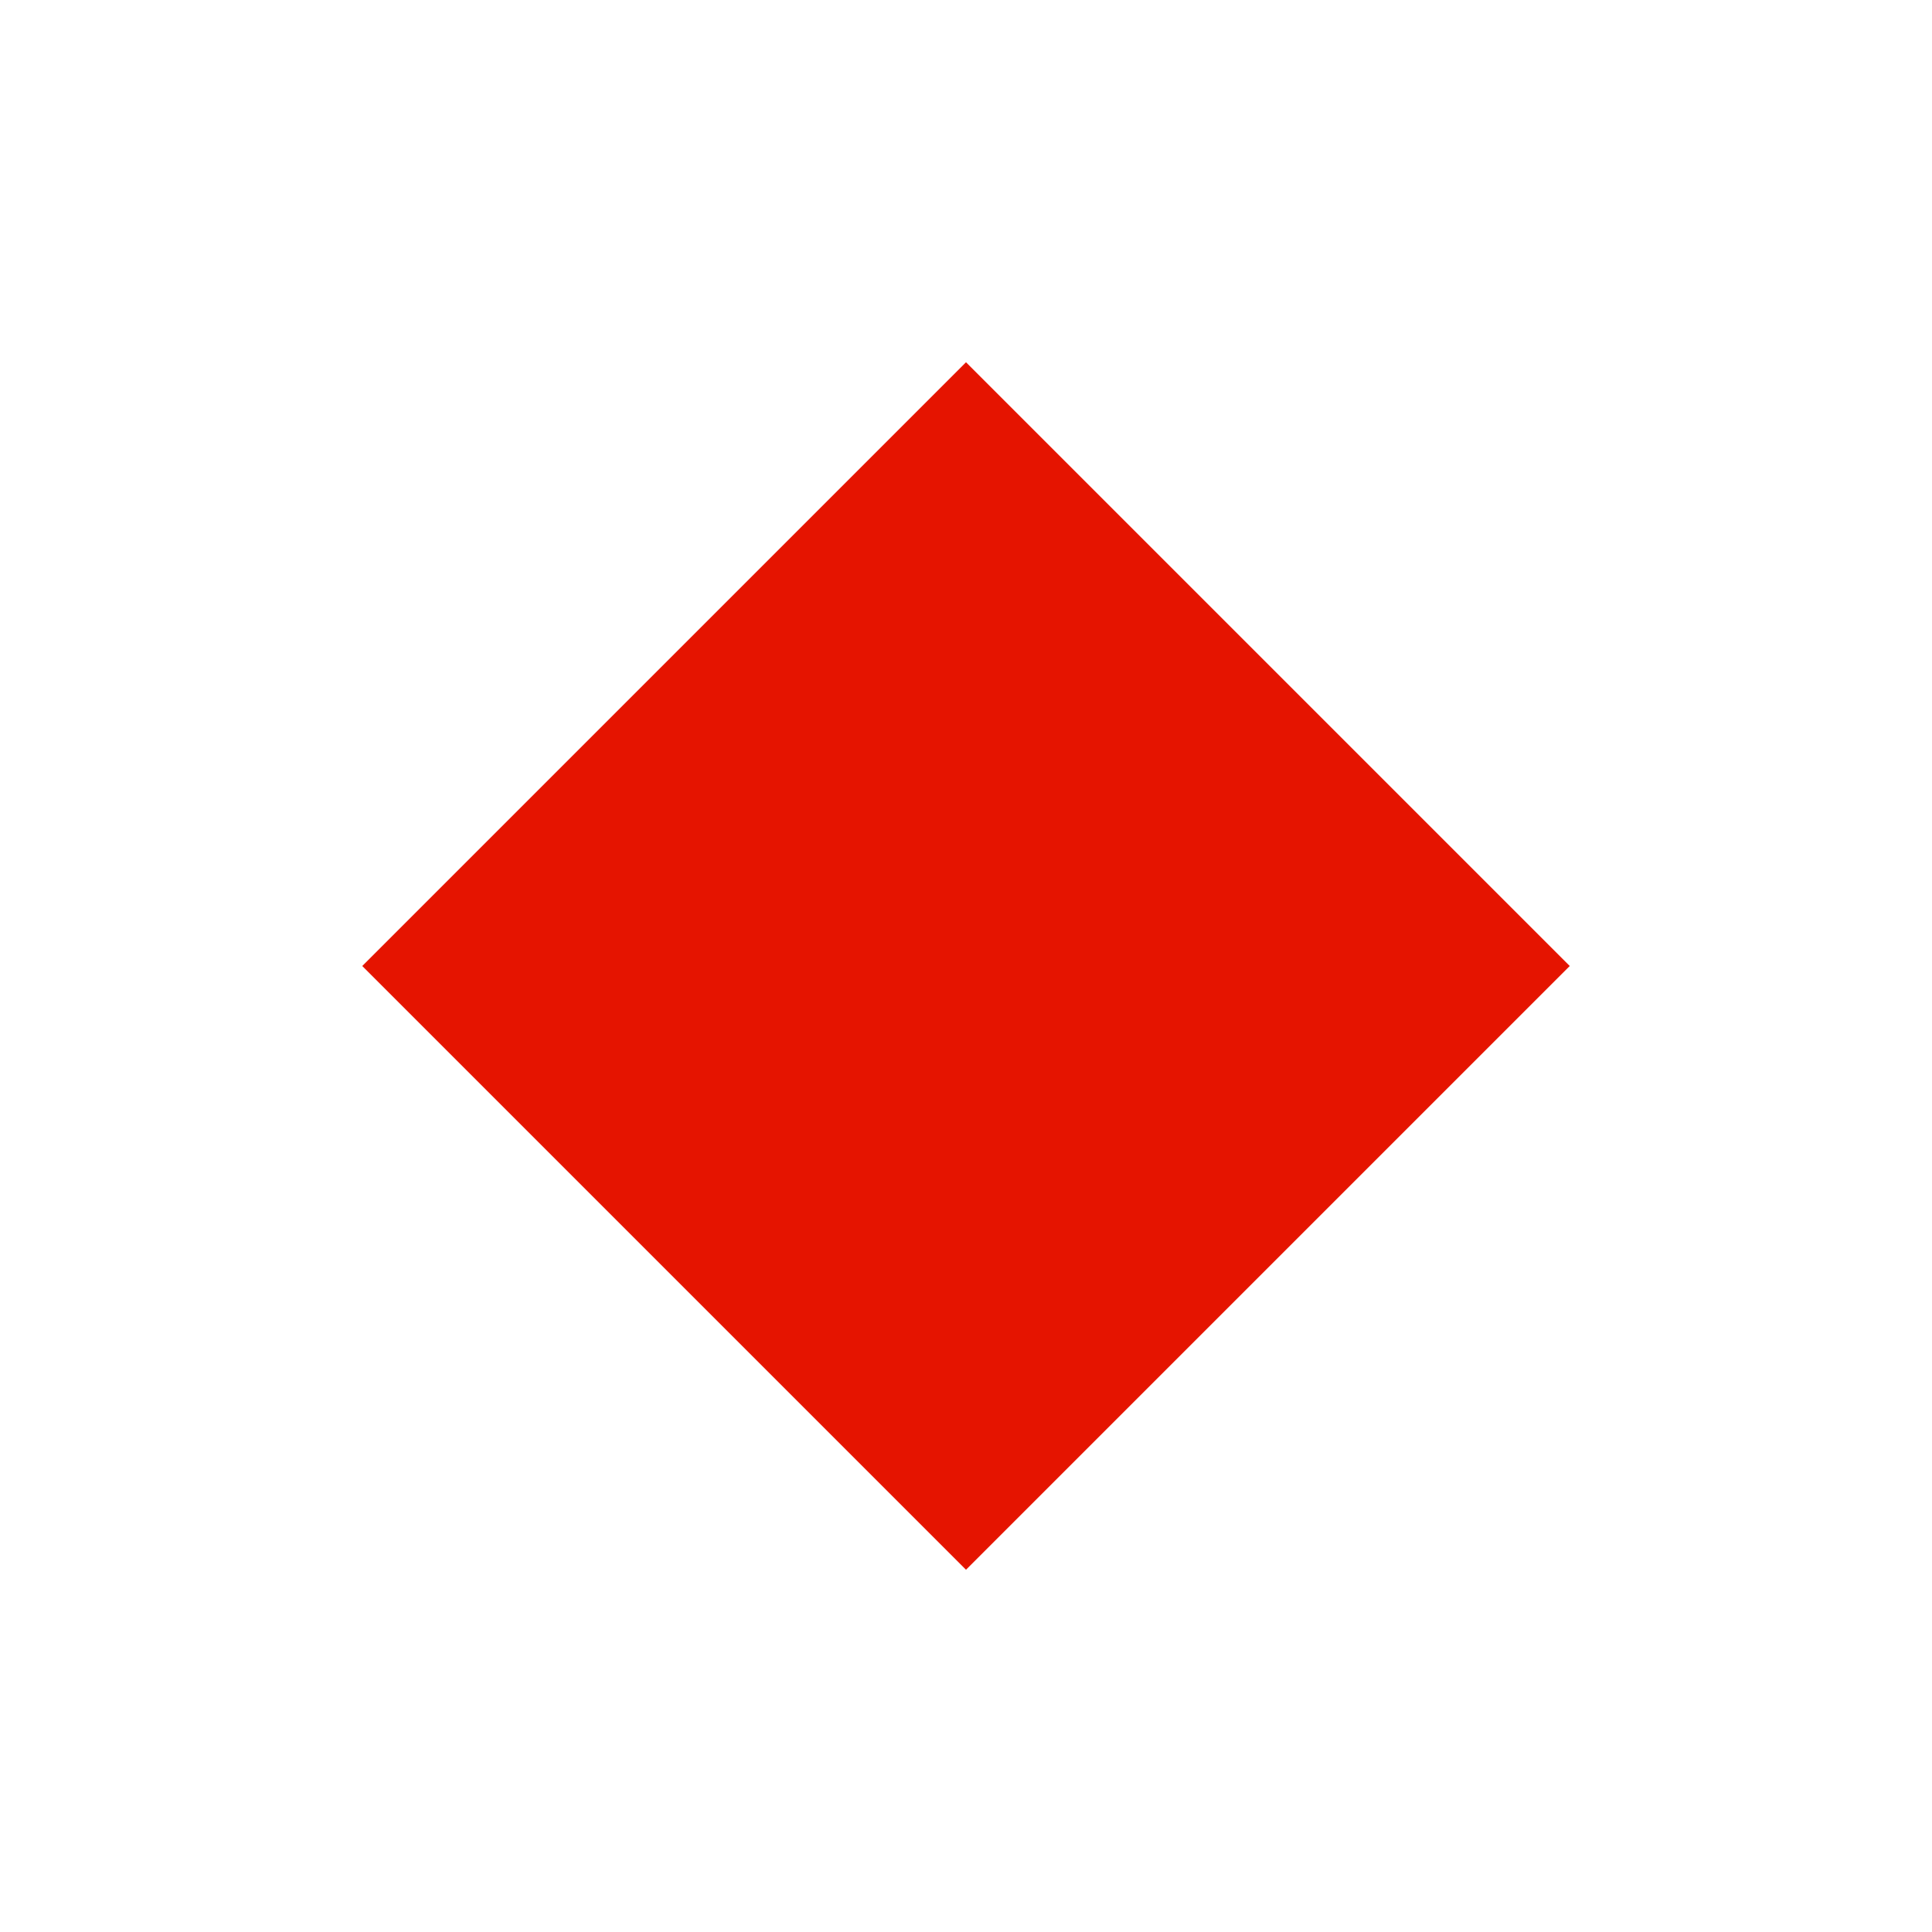
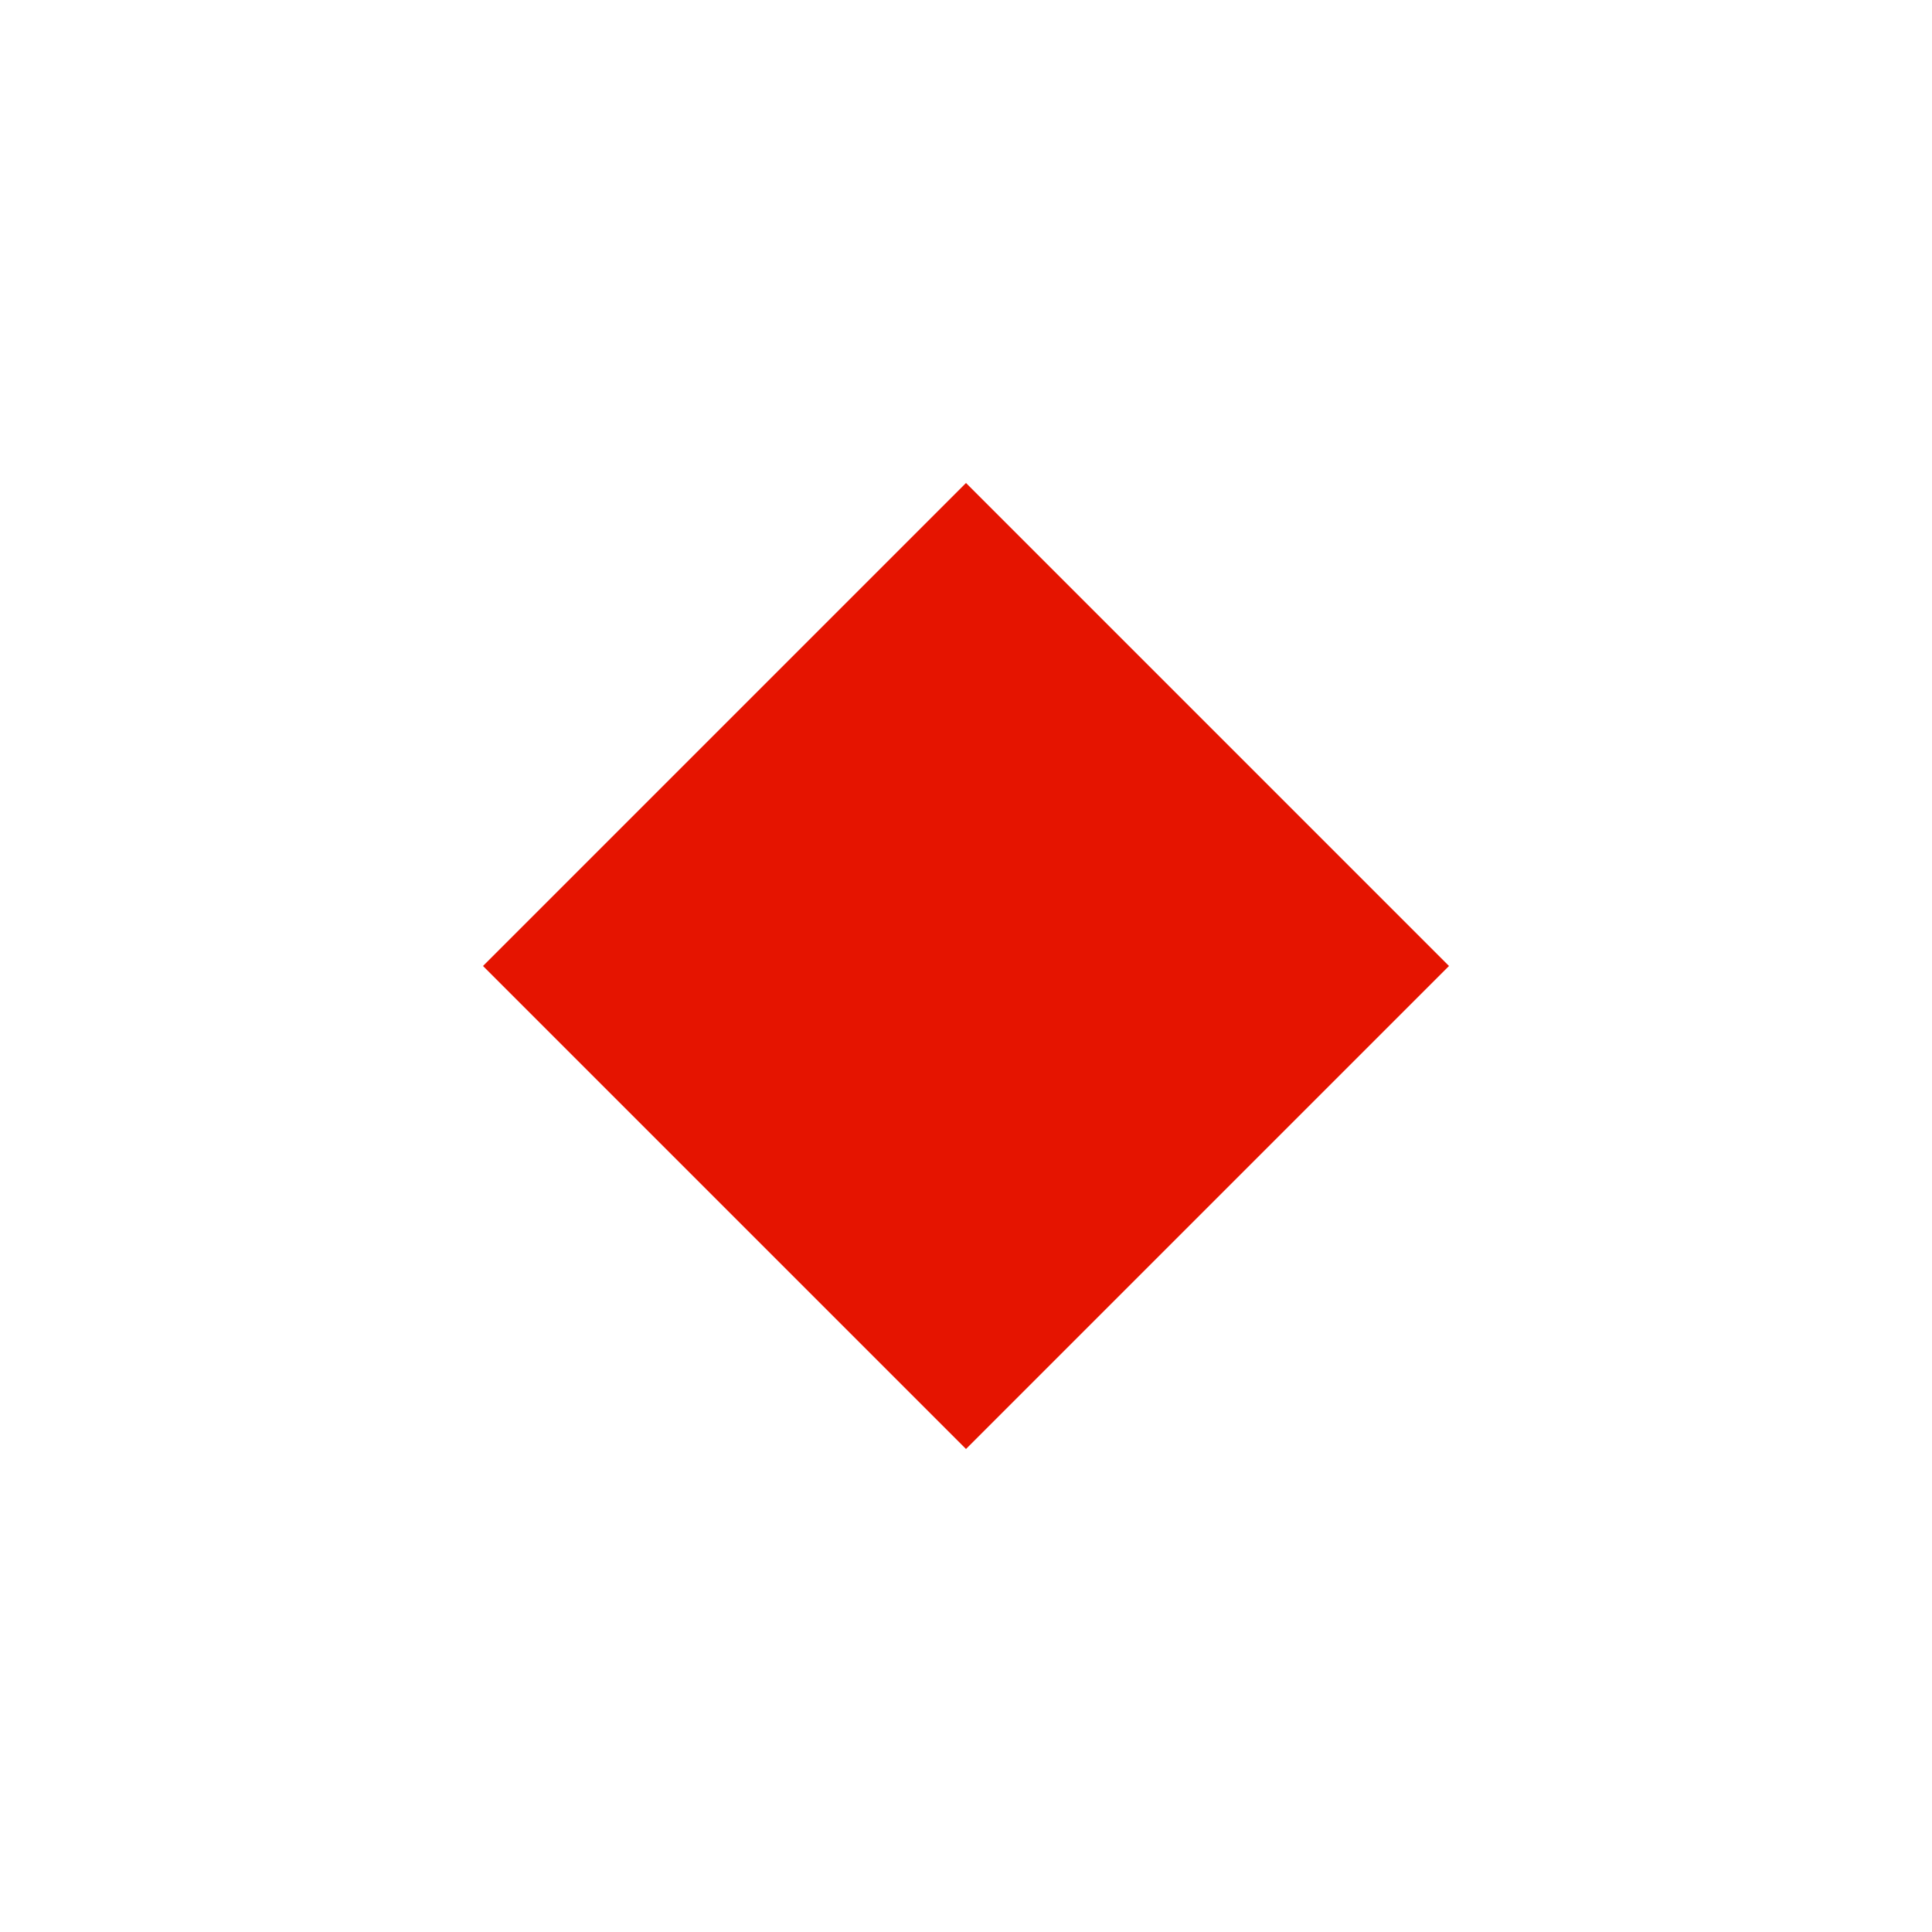
<svg xmlns="http://www.w3.org/2000/svg" viewBox="0 0 16 16">
  <defs>
    <style>.icon-canvas-transparent,.icon-vs-out{fill:#f6f6f6;}.icon-canvas-transparent{opacity:0;}.icon-vs-red{fill:#e51400;}</style>
  </defs>
  <g id="canvas">
    <path class="icon-canvas-transparent" d="M16,0V16H0V0Z" />
  </g>
  <g id="outline" style="display: none;">
-     <path class="icon-vs-out" d="M14.414,8,8,14.414,1.586,8,8,1.586Z" />
+     <path class="icon-vs-out" d="M13.414,8,8,13.414,2.586,8,8,2.586Z" />
  </g>
  <g id="iconBg">
-     <path class="icon-vs-red" d="M13,8,8,13,3,8,8,3Z" />
+     <path class="icon-vs-red" d="M12,8,8,12,4,8,8,4Z" />
  </g>
</svg>
